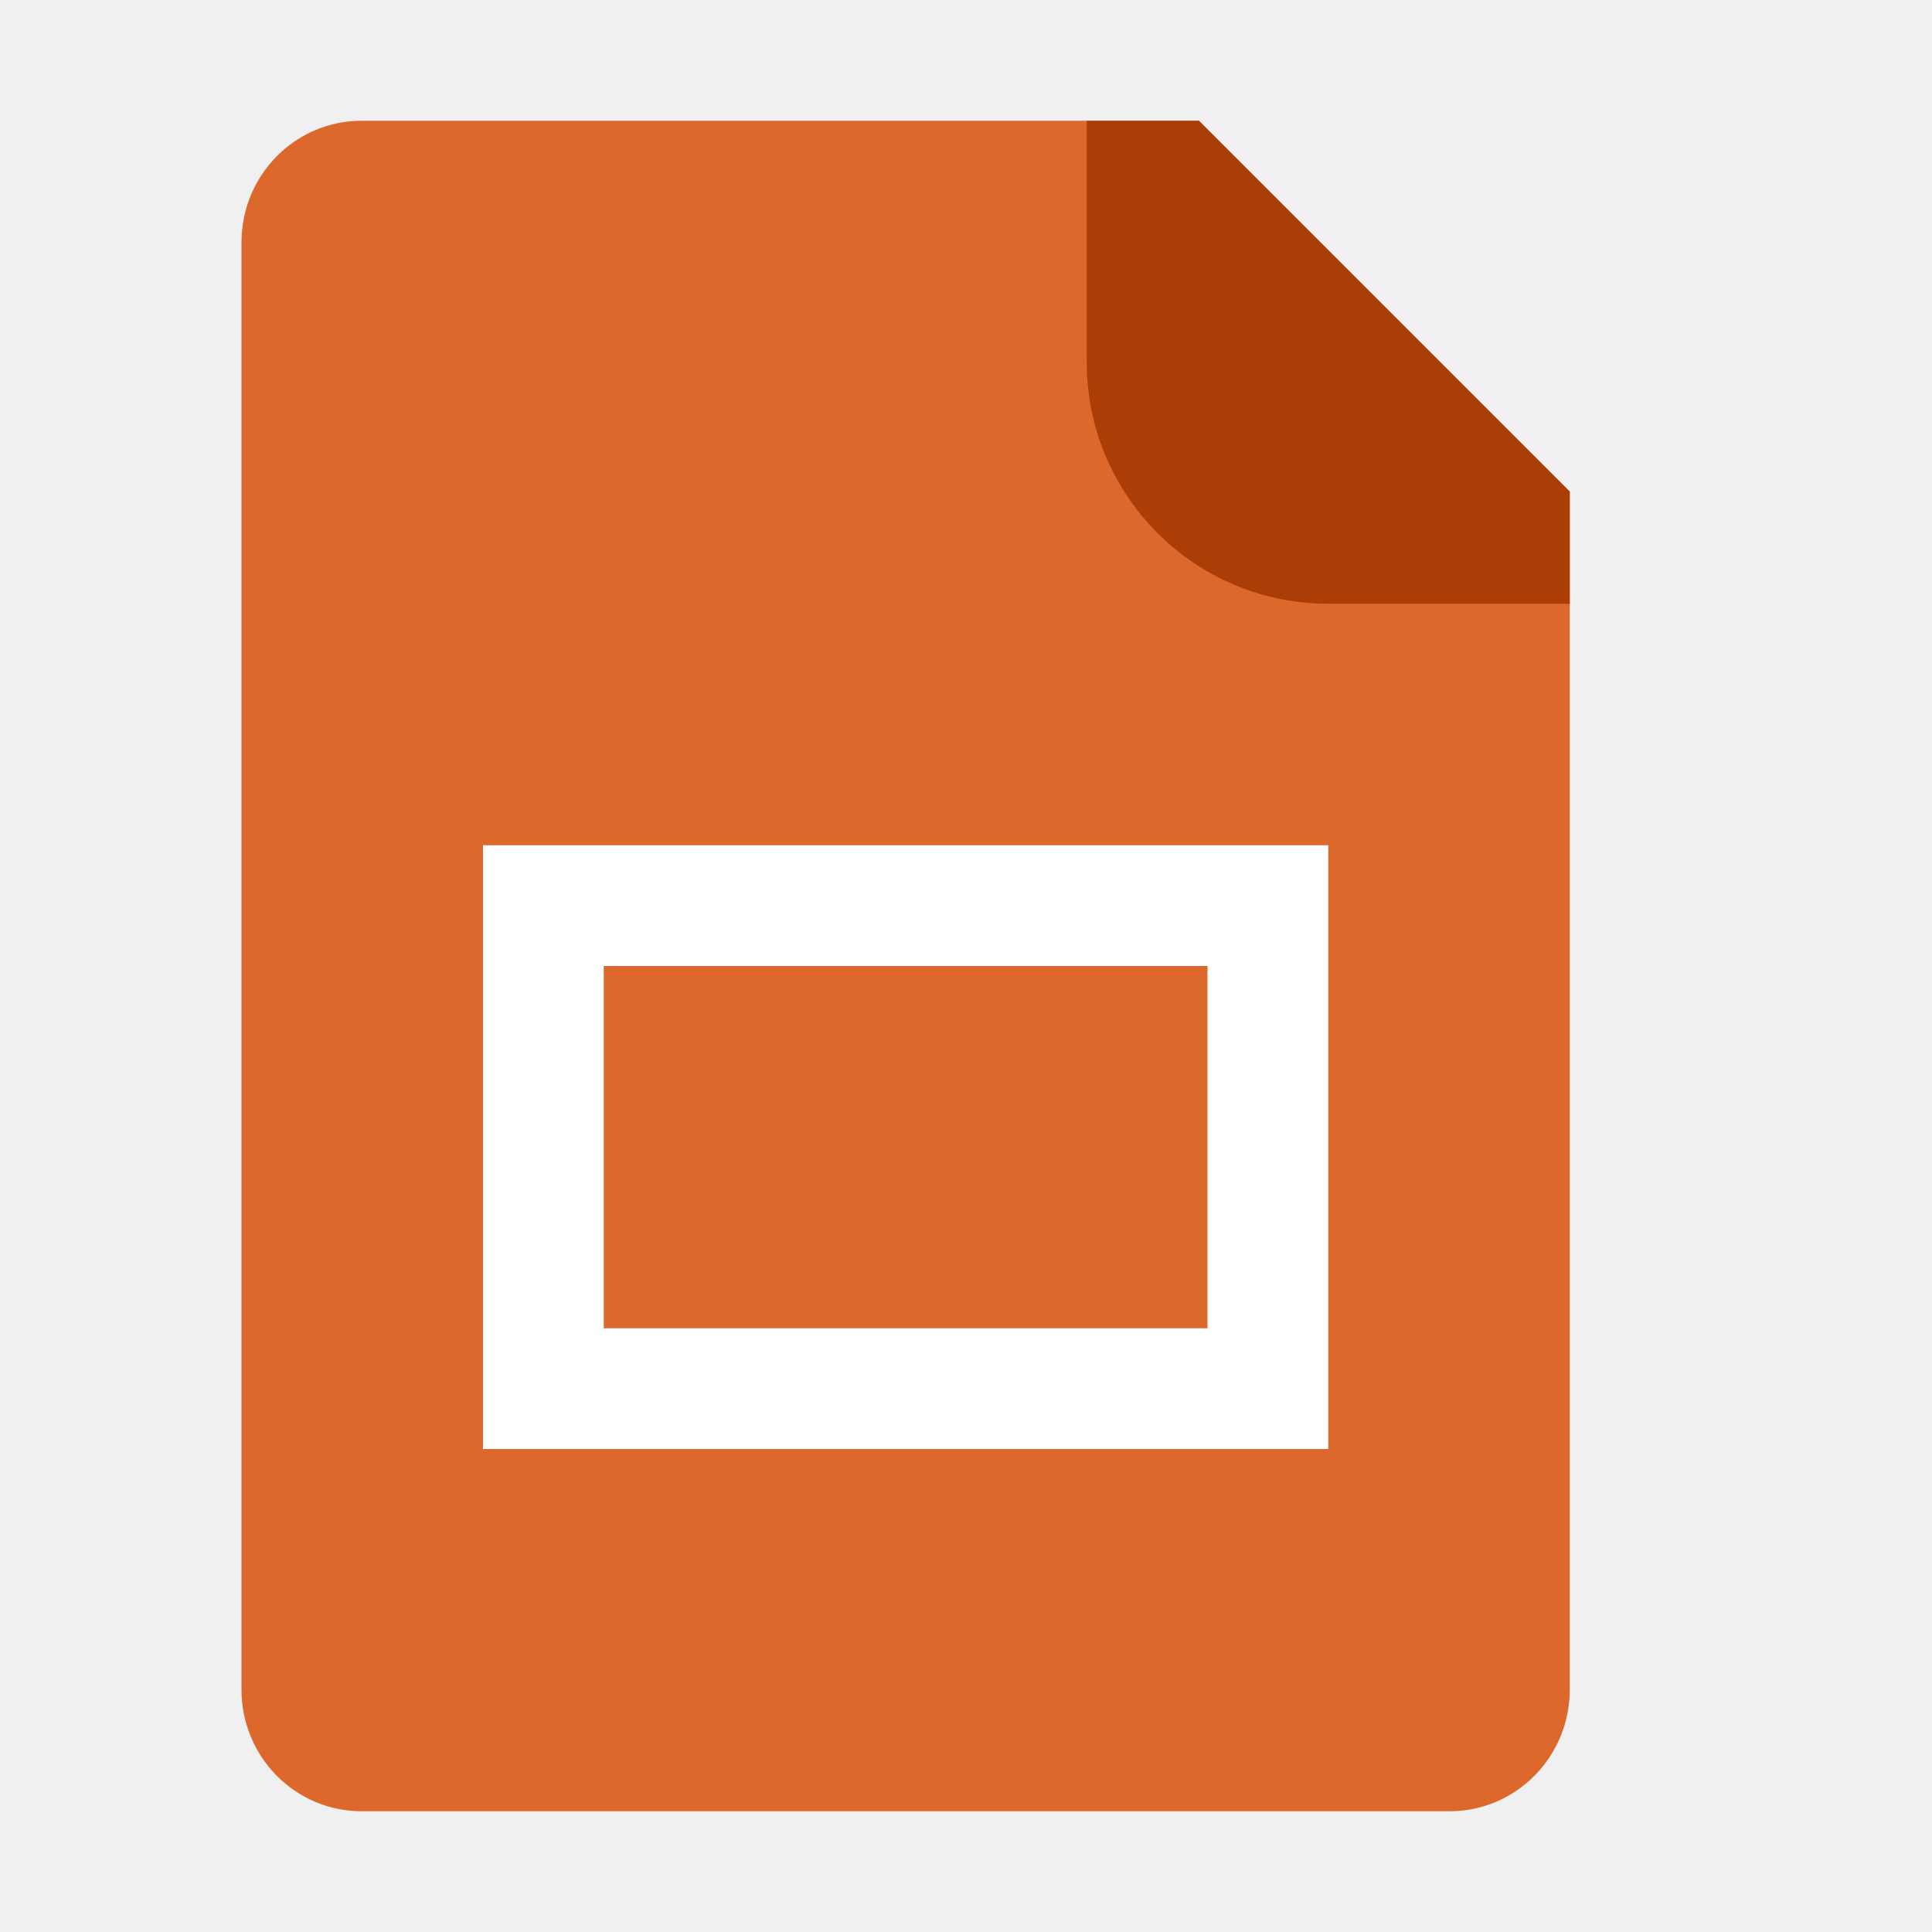
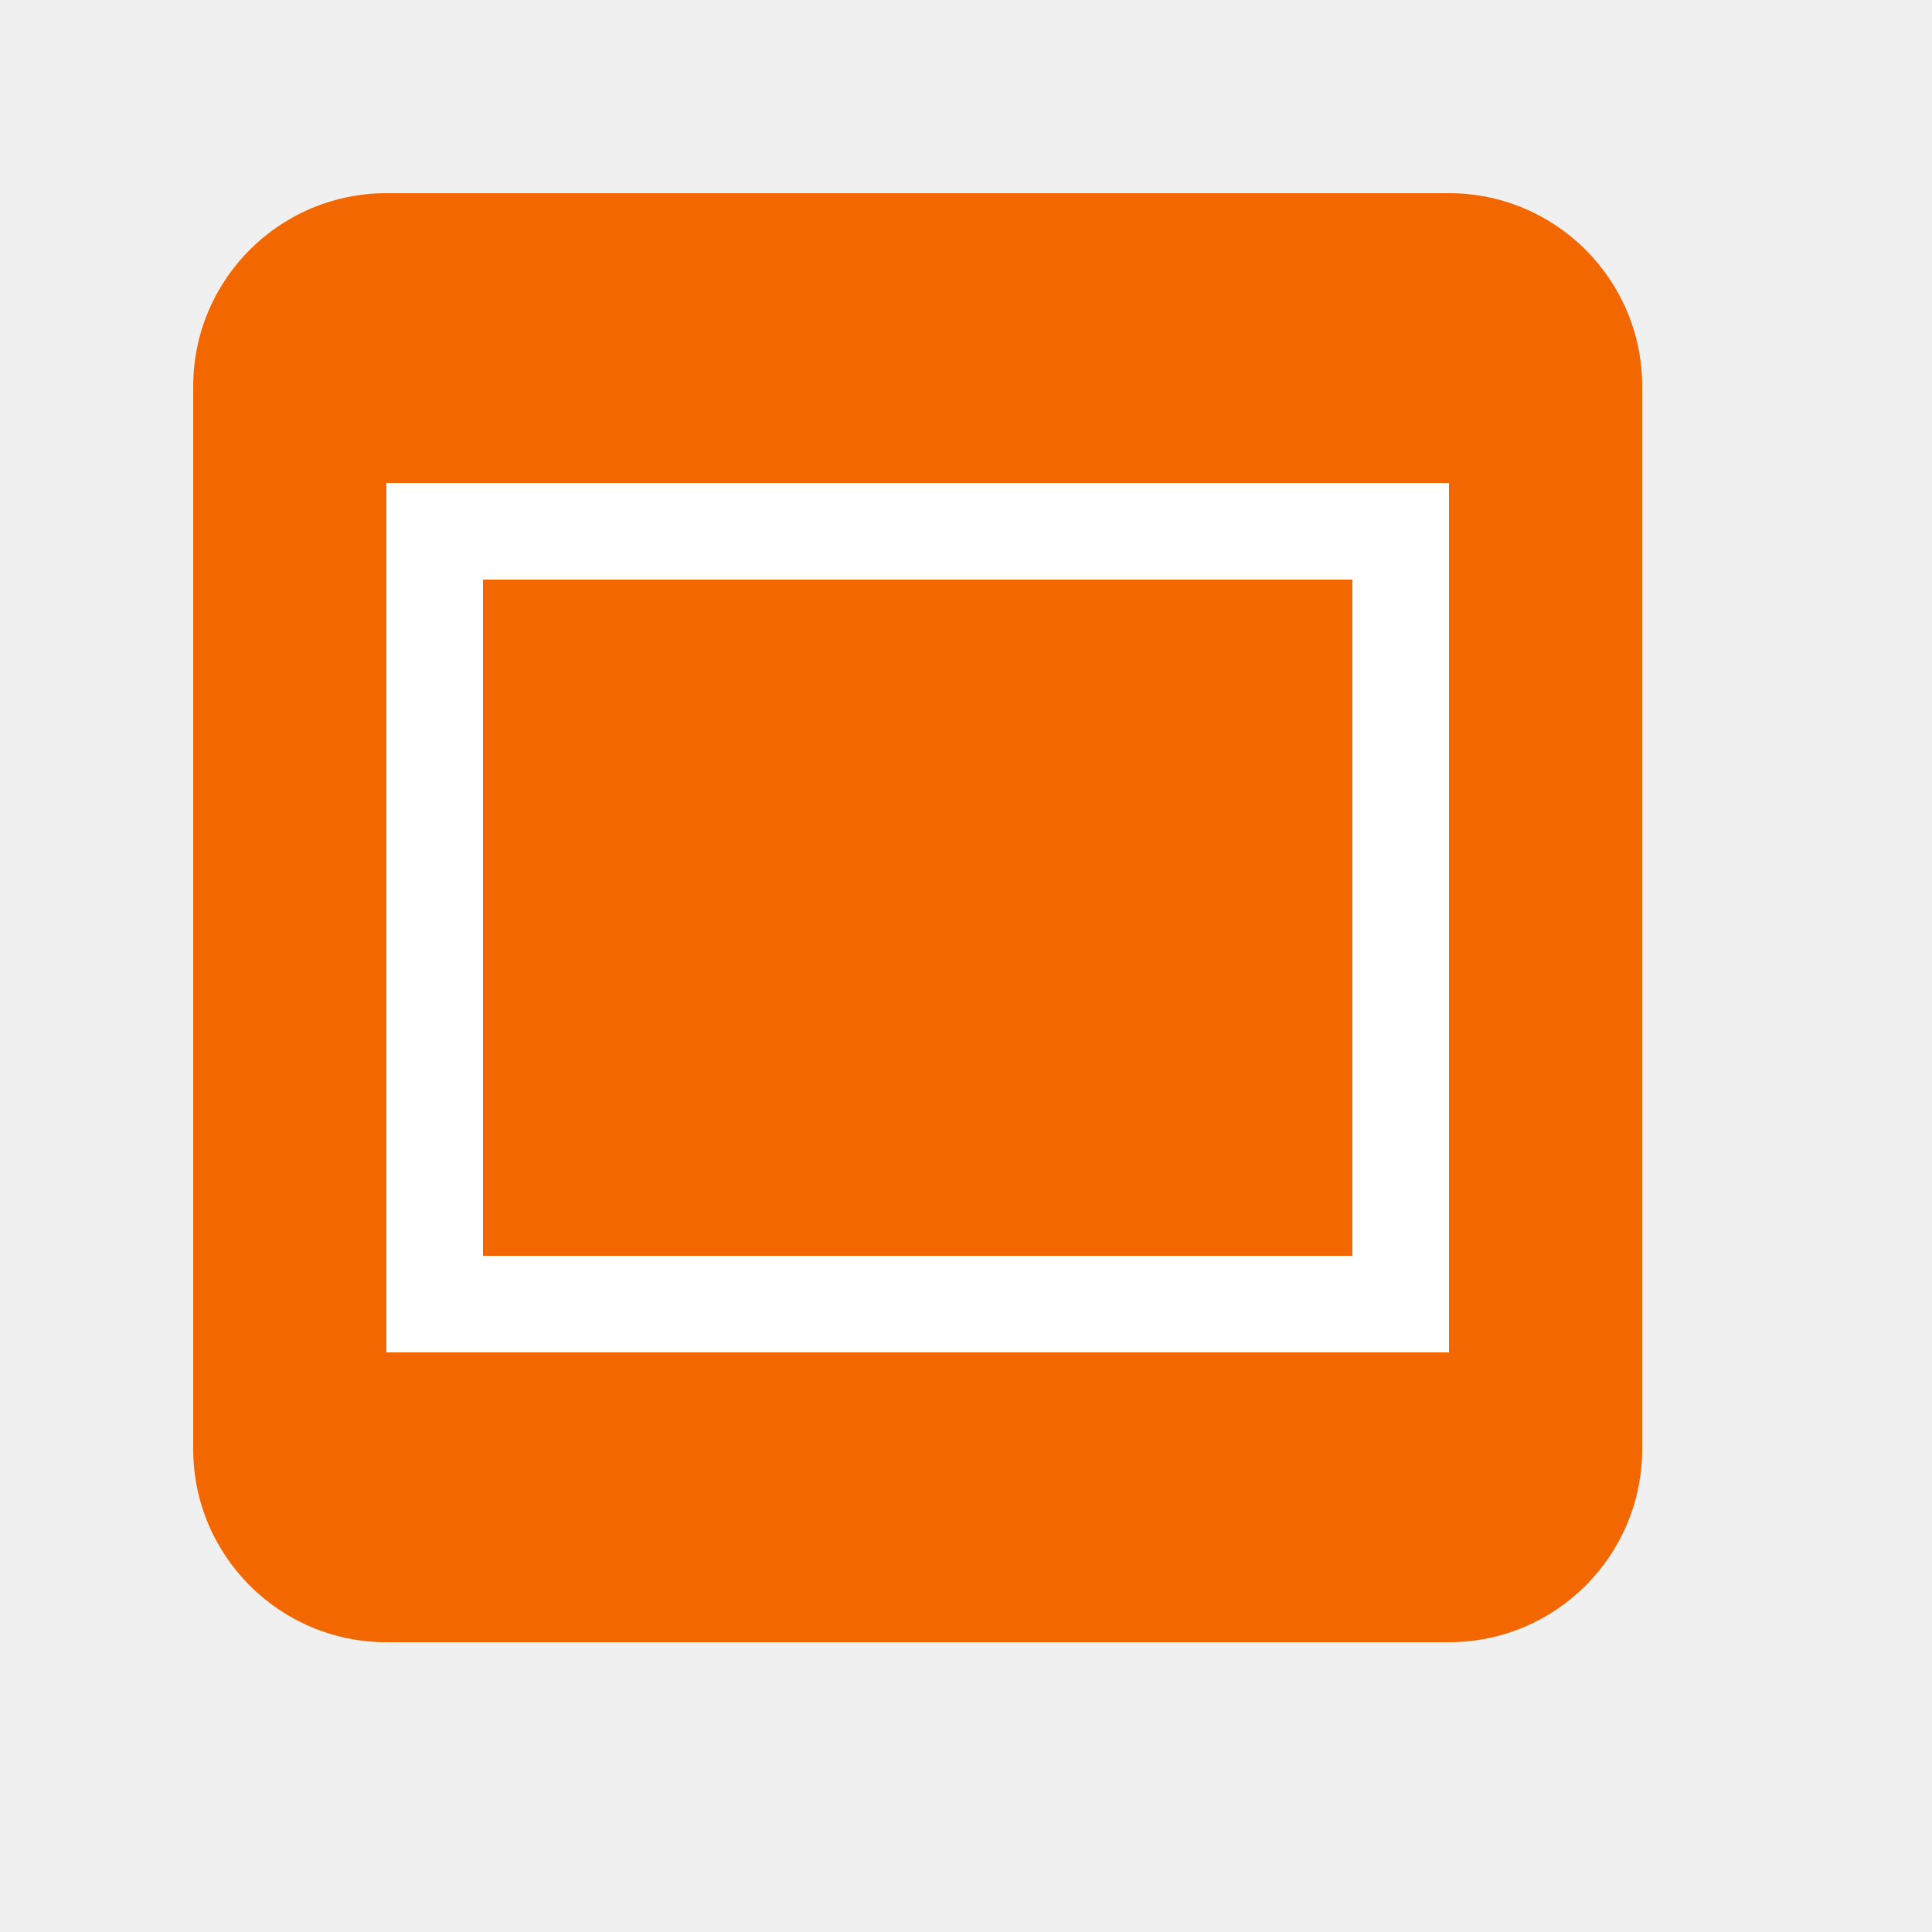
<svg xmlns="http://www.w3.org/2000/svg" width="20" height="20" viewBox="0 0 20 20" fill="none">
-   <path d="M12.411 1.25H3.744C3.056 1.25 2.5 1.813 2.5 2.509V17.491C2.5 18.188 3.057 18.75 3.744 18.75H15.005C15.694 18.75 16.25 18.186 16.25 17.491V5.089L12.411 1.25V1.25Z" fill="#DD682B" />
-   <mask id="mask0_94_137" style="mask-type:luminance" maskUnits="userSpaceOnUse" x="2" y="1" width="15" height="18">
-     <path d="M12.411 1.25H3.744C3.056 1.25 2.5 1.813 2.5 2.509V17.491C2.5 18.188 3.057 18.75 3.744 18.75H15.005C15.694 18.75 16.25 18.186 16.25 17.491V5.089L12.411 1.25V1.25Z" fill="white" />
-   </mask>
-   <g mask="url(#mask0_94_137)">
-     <path d="M16.25 -1.25H13.75C12.369 -1.25 11.25 -0.131 11.25 1.25V3.75C11.25 5.131 12.369 6.25 13.75 6.25H16.25C17.631 6.25 18.75 5.131 18.75 3.75V1.25C18.75 -0.131 17.631 -1.25 16.25 -1.25Z" fill="#AA3E06" />
-   </g>
-   <path fill-rule="evenodd" clip-rule="evenodd" d="M5 8.75H13.75V15H5V8.75ZM6.25 10H12.5V13.75H6.25V10Z" fill="white" />
+   <rect x="2" y="2" width="15" height="15" rx="2" fill="#F36700" />
+   <rect x="4" y="5" width="11" height="1" fill="white" />
+   <rect x="4" y="13" width="11" height="1" fill="white" />
+   <rect x="5" y="5" width="9" height="1" transform="rotate(90 5 5)" fill="white" />
+   <rect x="15" y="5" width="9" height="1" transform="rotate(90 15 5)" fill="white" />
</svg>
